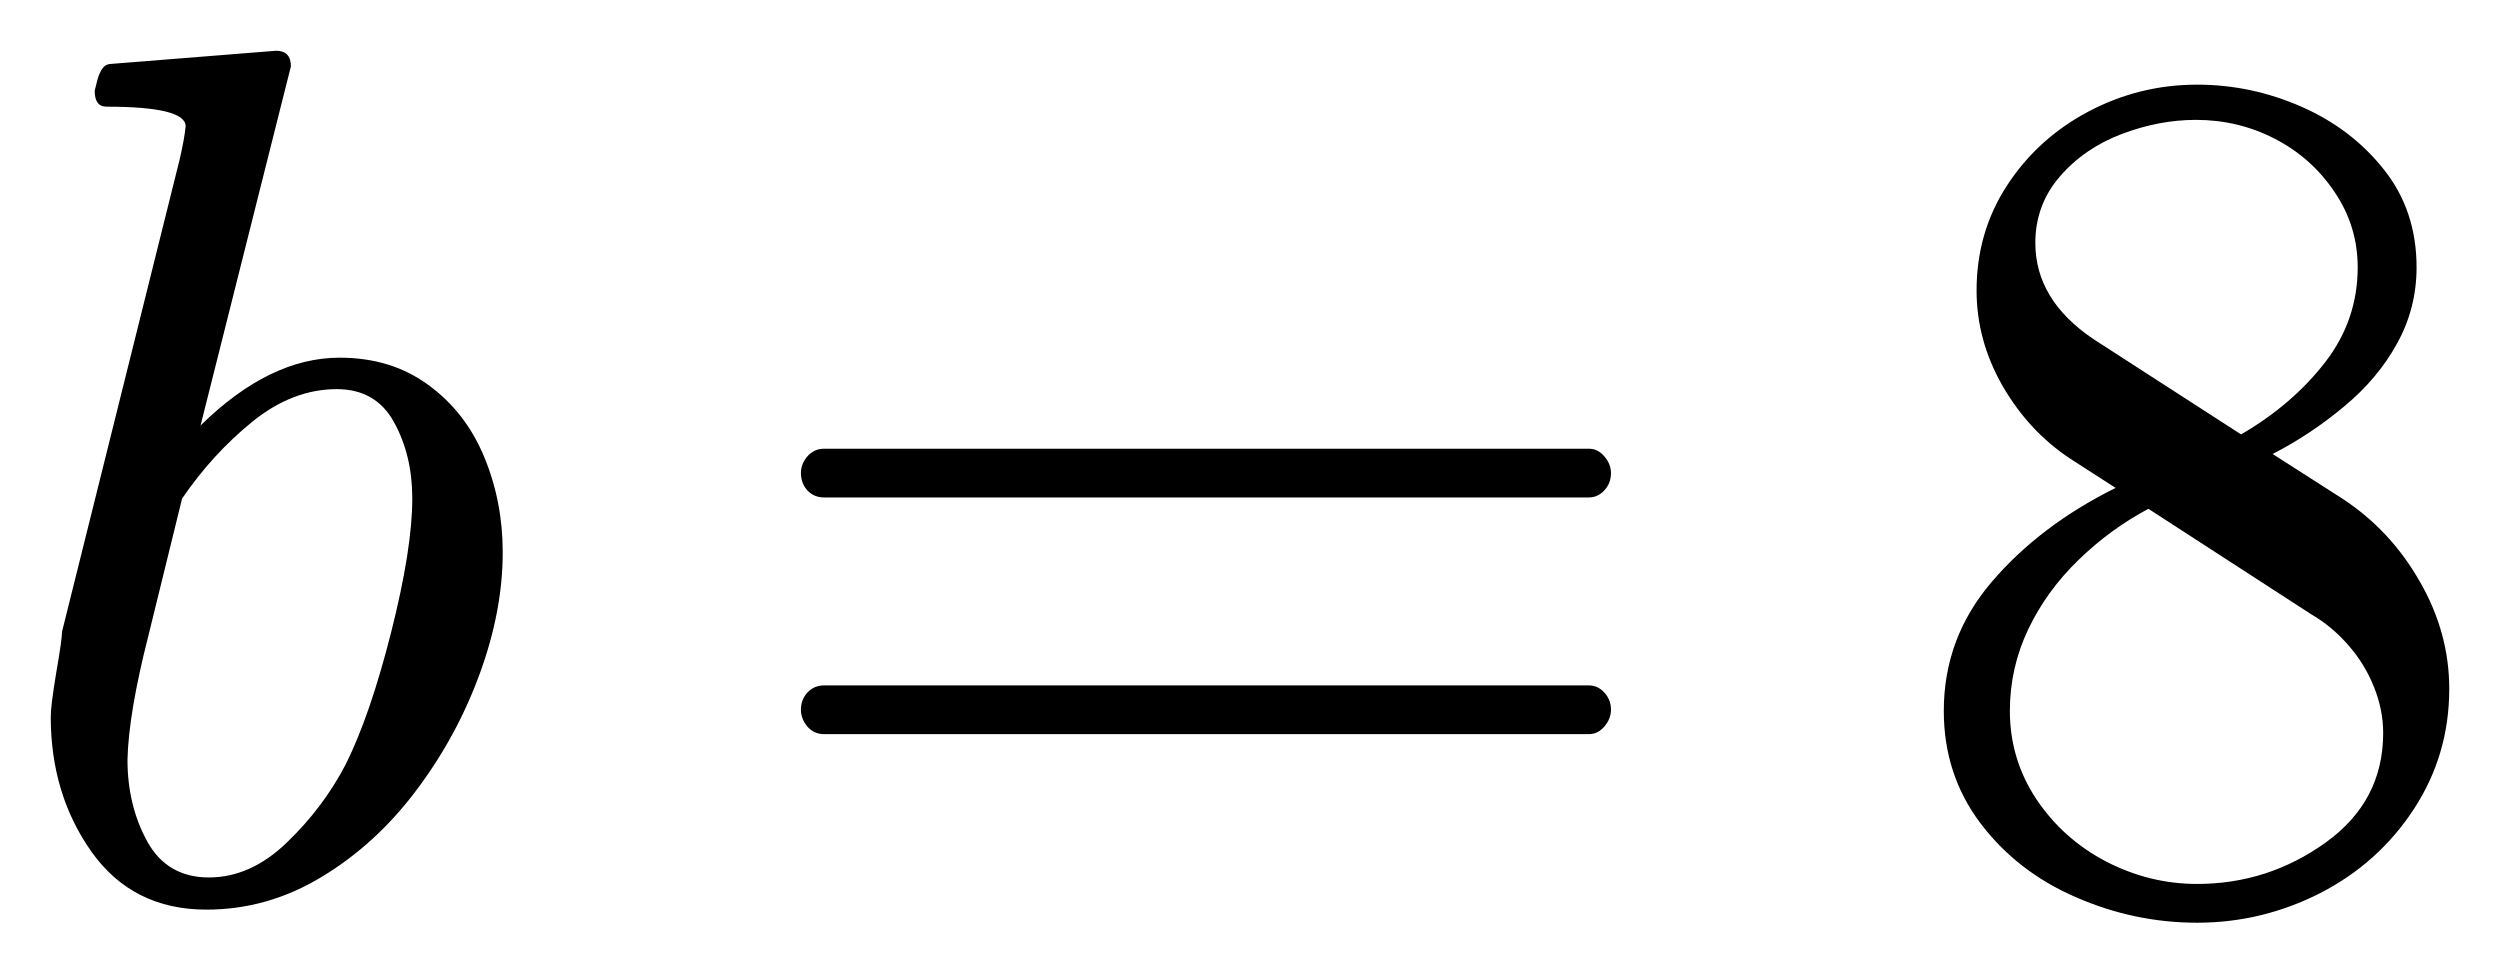
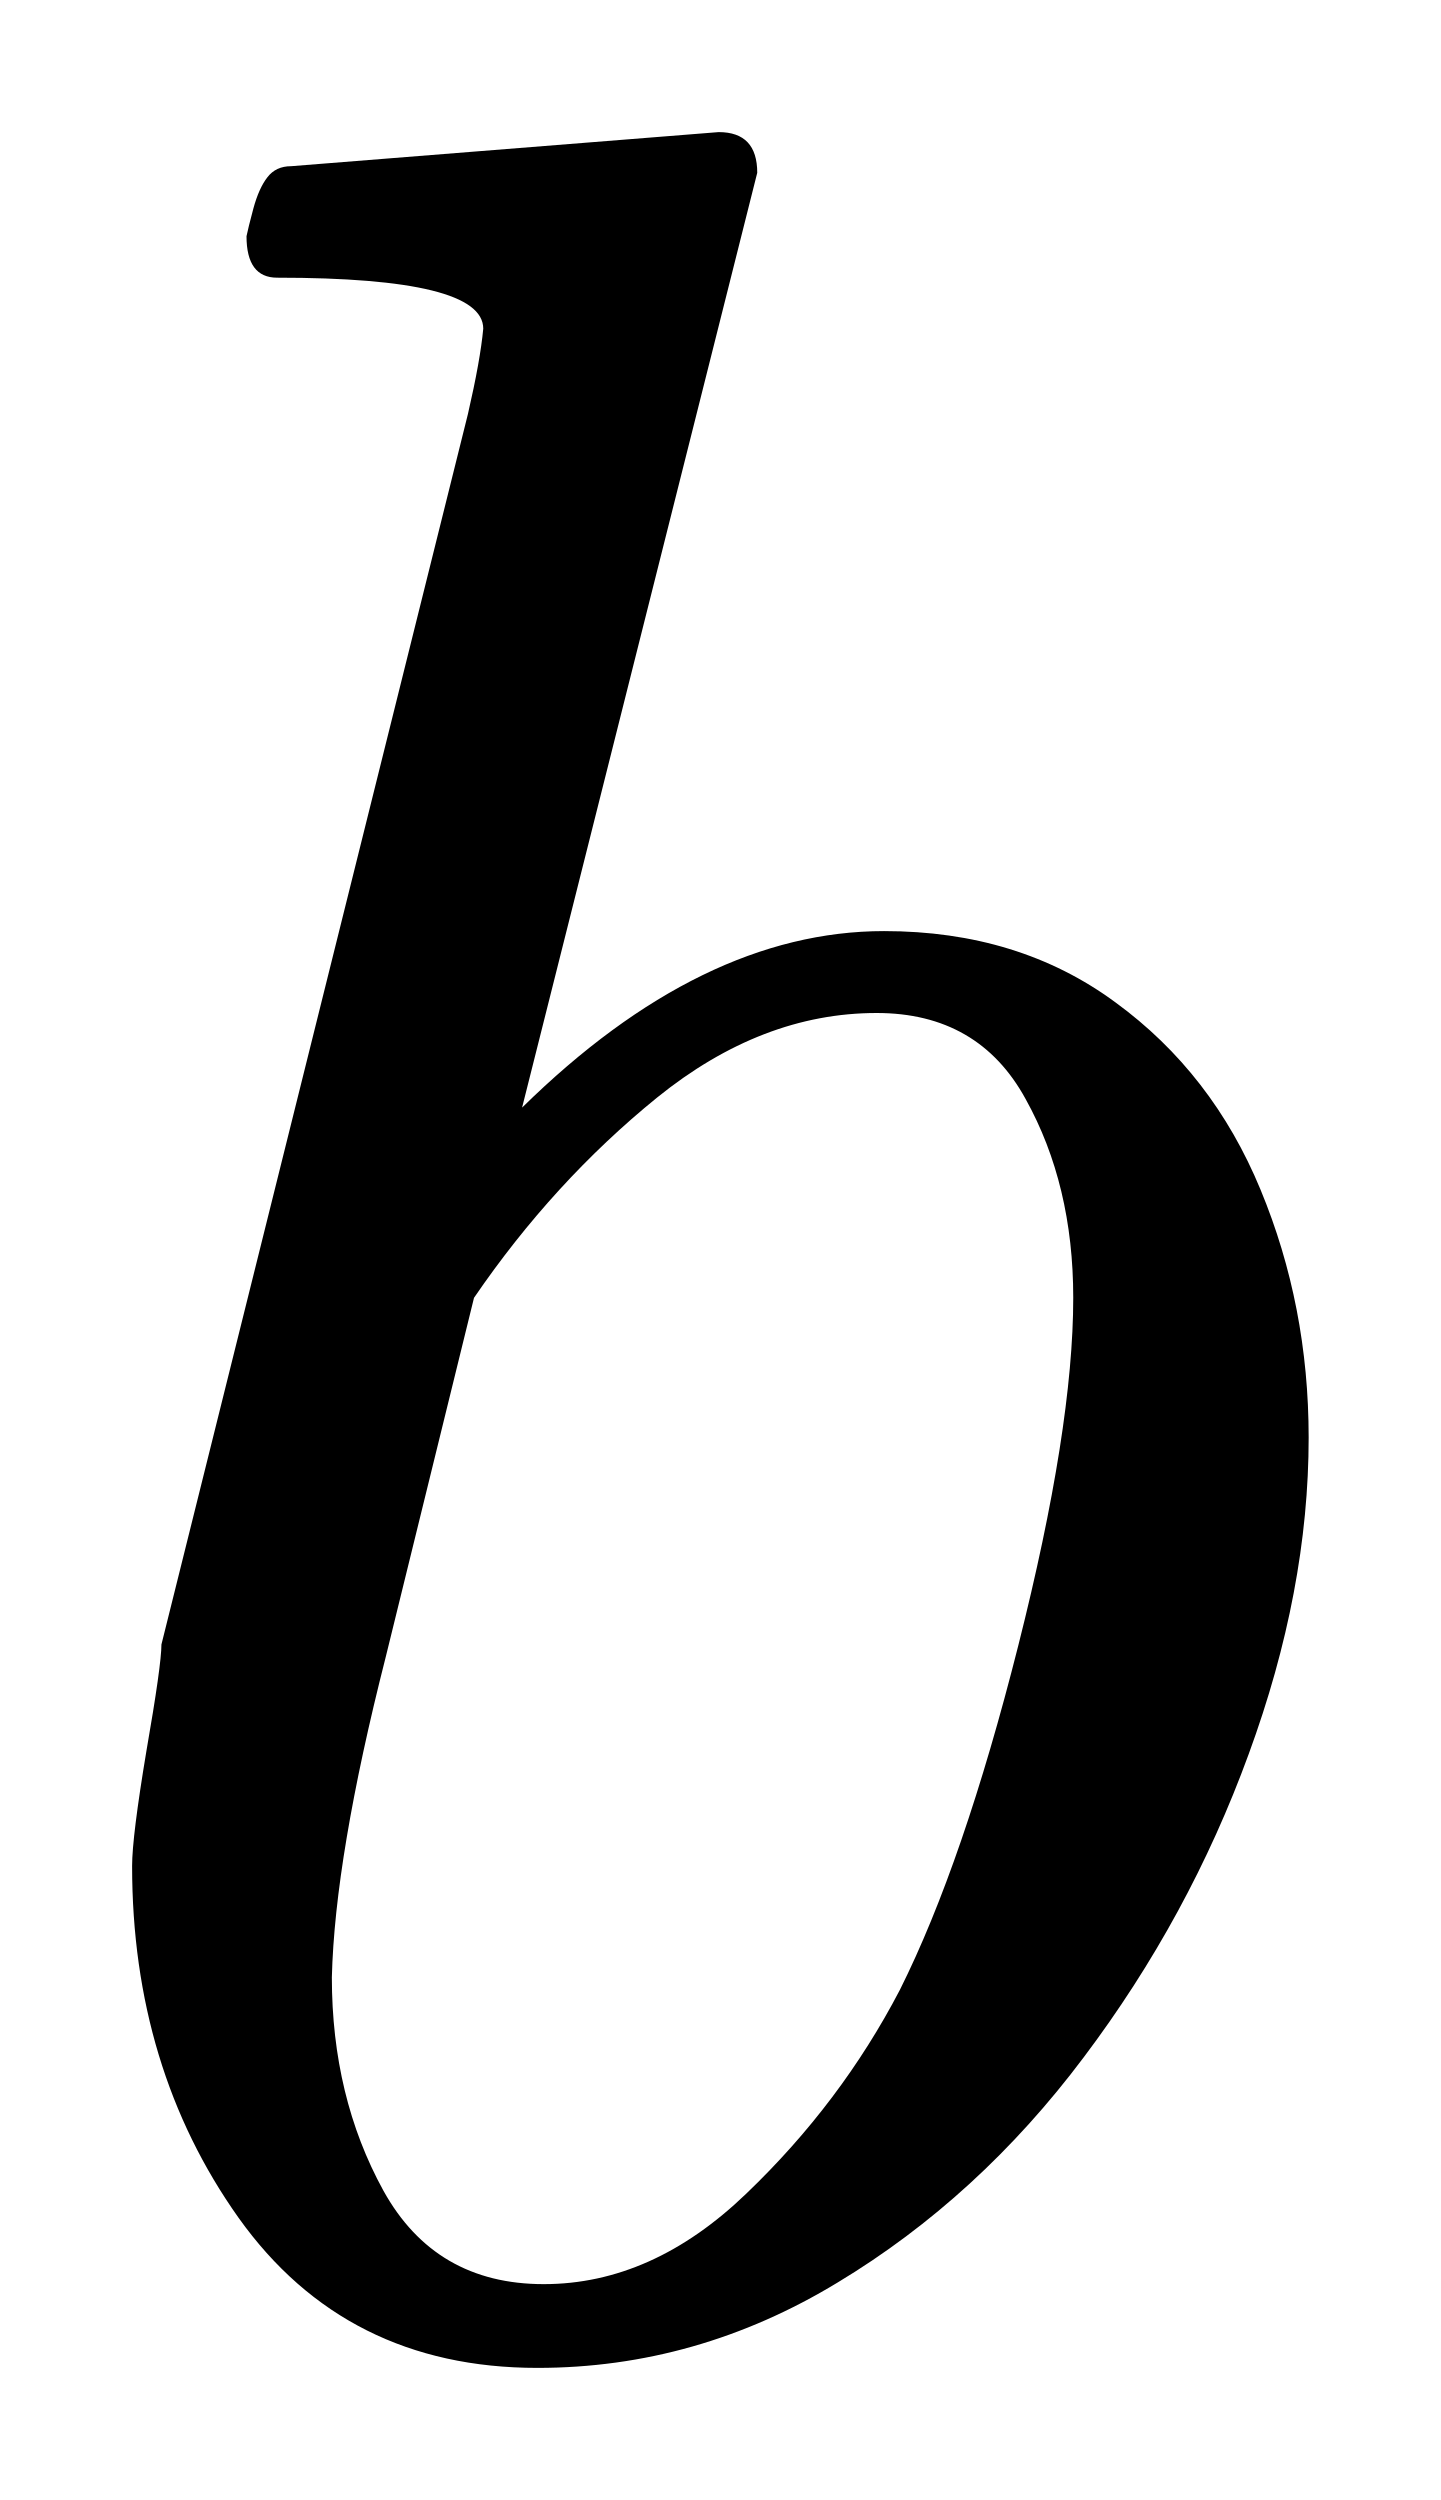
- <svg xmlns="http://www.w3.org/2000/svg" width="24.631pt" height="9.591pt" viewBox="0 0 24.631 9.591" version="1.1">
+ <svg xmlns="http://www.w3.org/2000/svg" width="5.453pt" height="9.462pt" viewBox="0 0 5.453 9.462" version="1.1">
  <defs>
    <style type="text/css">*{stroke-linejoin: round; stroke-linecap: butt}</style>
  </defs>
  <g id="figure_1">
    <g id="patch_1">
-       <path d="M 0 9.591  L 24.631 9.591  L 24.631 0  L 0 0  L 0 9.591  z " style="fill: none; opacity: 0" />
+       <path d="M 0 9.462  L 5.453 9.462  L 5.453 0  L 0 0  L 0 9.462  z " style="fill: none; opacity: 0" />
    </g>
    <g id="axes_1">
      <g id="patch_2">
-         <path d="M 2.034 8.962  Q 1.308 8.962 0.903 8.394  Q 0.5 7.826 0.5 7.062  Q 0.5 6.952 0.554 6.628  Q 0.611 6.301 0.611 6.224  L 1.771 1.567  Q 1.818 1.363 1.829 1.244  Q 1.829 1.051 1.049 1.051  Q 0.933 1.051 0.933 0.894  Q 0.939 0.864 0.959 0.789  Q 0.98 0.712 1.012 0.671  Q 1.044 0.629 1.102 0.629  L 2.72 0.5  Q 2.866 0.5 2.866 0.654  L 1.976 4.192  Q 2.656 3.524 3.346 3.524  Q 3.856 3.524 4.222 3.794  Q 4.589 4.062 4.771 4.503  Q 4.953 4.942 4.953 5.441  Q 4.953 6.02 4.726 6.639  Q 4.501 7.256 4.102 7.786  Q 3.704 8.317 3.17 8.639  Q 2.638 8.962 2.034 8.962  z M 2.058 8.645  Q 2.469 8.645 2.825 8.302  Q 3.183 7.959 3.406 7.531  Q 3.646 7.051 3.854 6.228  Q 4.062 5.405 4.062 4.912  Q 4.062 4.484 3.882 4.16  Q 3.704 3.834 3.318 3.834  Q 2.883 3.834 2.487 4.154  Q 2.094 4.473 1.794 4.912  L 1.46 6.271  Q 1.267 7.029 1.256 7.484  Q 1.256 7.936 1.451 8.291  Q 1.647 8.645 2.058 8.645  z M 8.119 7.233  Q 8.02 7.233 7.954 7.158  Q 7.891 7.081 7.891 6.993  Q 7.891 6.894 7.954 6.824  Q 8.02 6.753 8.119 6.753  L 15.655 6.753  Q 15.743 6.753 15.807 6.824  Q 15.872 6.894 15.872 6.993  Q 15.872 7.081 15.807 7.158  Q 15.743 7.233 15.655 7.233  L 8.119 7.233  z M 8.119 4.901  Q 8.02 4.901 7.954 4.831  Q 7.891 4.76 7.891 4.661  Q 7.891 4.572 7.954 4.497  Q 8.02 4.421 8.119 4.421  L 15.655 4.421  Q 15.743 4.421 15.807 4.497  Q 15.872 4.572 15.872 4.661  Q 15.872 4.76 15.807 4.831  Q 15.743 4.901 15.655 4.901  L 8.119 4.901  z M 19.151 7.004  Q 19.151 6.284 19.625 5.731  Q 20.1 5.176 20.844 4.807  L 20.398 4.52  Q 19.989 4.25 19.73 3.802  Q 19.474 3.354 19.474 2.862  Q 19.474 2.287 19.775 1.826  Q 20.077 1.363 20.578 1.098  Q 21.079 0.834 21.647 0.834  Q 22.179 0.834 22.674 1.051  Q 23.171 1.269 23.49 1.674  Q 23.809 2.077 23.809 2.634  Q 23.809 3.037 23.617 3.384  Q 23.428 3.729 23.096 4.004  Q 22.766 4.28 22.391 4.473  L 23.077 4.912  Q 23.552 5.223 23.84 5.728  Q 24.131 6.232 24.131 6.787  Q 24.131 7.438 23.782 7.972  Q 23.434 8.504 22.86 8.799  Q 22.286 9.091 21.647 9.091  Q 21.026 9.091 20.449 8.838  Q 19.871 8.587 19.511 8.109  Q 19.151 7.631 19.151 7.004  z M 19.802 7.004  Q 19.802 7.479 20.062 7.872  Q 20.323 8.264 20.75 8.488  Q 21.178 8.709 21.647 8.709  Q 22.344 8.709 22.912 8.302  Q 23.48 7.895 23.48 7.222  Q 23.48 6.993 23.389 6.768  Q 23.299 6.541 23.137 6.357  Q 22.976 6.172 22.777 6.056  L 21.167 5.013  Q 20.792 5.212 20.477 5.518  Q 20.164 5.821 19.982 6.202  Q 19.802 6.582 19.802 7.004  z M 20.627 3.342  L 22.08 4.28  Q 22.584 3.987 22.907 3.571  Q 23.229 3.155 23.229 2.634  Q 23.229 2.229 23.002 1.893  Q 22.777 1.556 22.414 1.368  Q 22.052 1.181 21.635 1.181  Q 21.272 1.181 20.902 1.321  Q 20.533 1.462 20.293 1.741  Q 20.053 2.019 20.053 2.394  Q 20.053 2.956 20.627 3.342  z " clip-path="url(#pb12bf0bc3a)" />
+         <path d="M 2.034 8.962  Q 1.308 8.962 0.903 8.394  Q 0.5 7.826 0.5 7.062  Q 0.5 6.952 0.554 6.628  Q 0.611 6.301 0.611 6.224  L 1.771 1.567  Q 1.818 1.363 1.829 1.244  Q 1.829 1.051 1.049 1.051  Q 0.933 1.051 0.933 0.894  Q 0.939 0.864 0.959 0.789  Q 0.98 0.712 1.012 0.671  Q 1.044 0.629 1.102 0.629  L 2.72 0.5  Q 2.866 0.5 2.866 0.654  L 1.976 4.192  Q 2.656 3.524 3.346 3.524  Q 3.856 3.524 4.222 3.794  Q 4.589 4.062 4.771 4.503  Q 4.953 4.942 4.953 5.441  Q 4.953 6.02 4.726 6.639  Q 4.501 7.256 4.102 7.786  Q 3.704 8.317 3.17 8.639  Q 2.638 8.962 2.034 8.962  z M 2.058 8.645  Q 2.469 8.645 2.825 8.302  Q 3.183 7.959 3.406 7.531  Q 3.646 7.051 3.854 6.228  Q 4.062 5.405 4.062 4.912  Q 4.062 4.484 3.882 4.16  Q 3.704 3.834 3.318 3.834  Q 2.883 3.834 2.487 4.154  Q 2.094 4.473 1.794 4.912  L 1.46 6.271  Q 1.267 7.029 1.256 7.484  Q 1.256 7.936 1.451 8.291  Q 1.647 8.645 2.058 8.645  z " clip-path="url(#pff3ef951da)" />
      </g>
    </g>
  </g>
  <defs>
-     <clipPath id="pb12bf0bc3a">
-       <rect x="0" y="0" width="24.631" height="9.591" />
+     <clipPath id="pff3ef951da">
+       <rect x="0" y="0" width="5.453" height="9.462" />
    </clipPath>
  </defs>
</svg>
